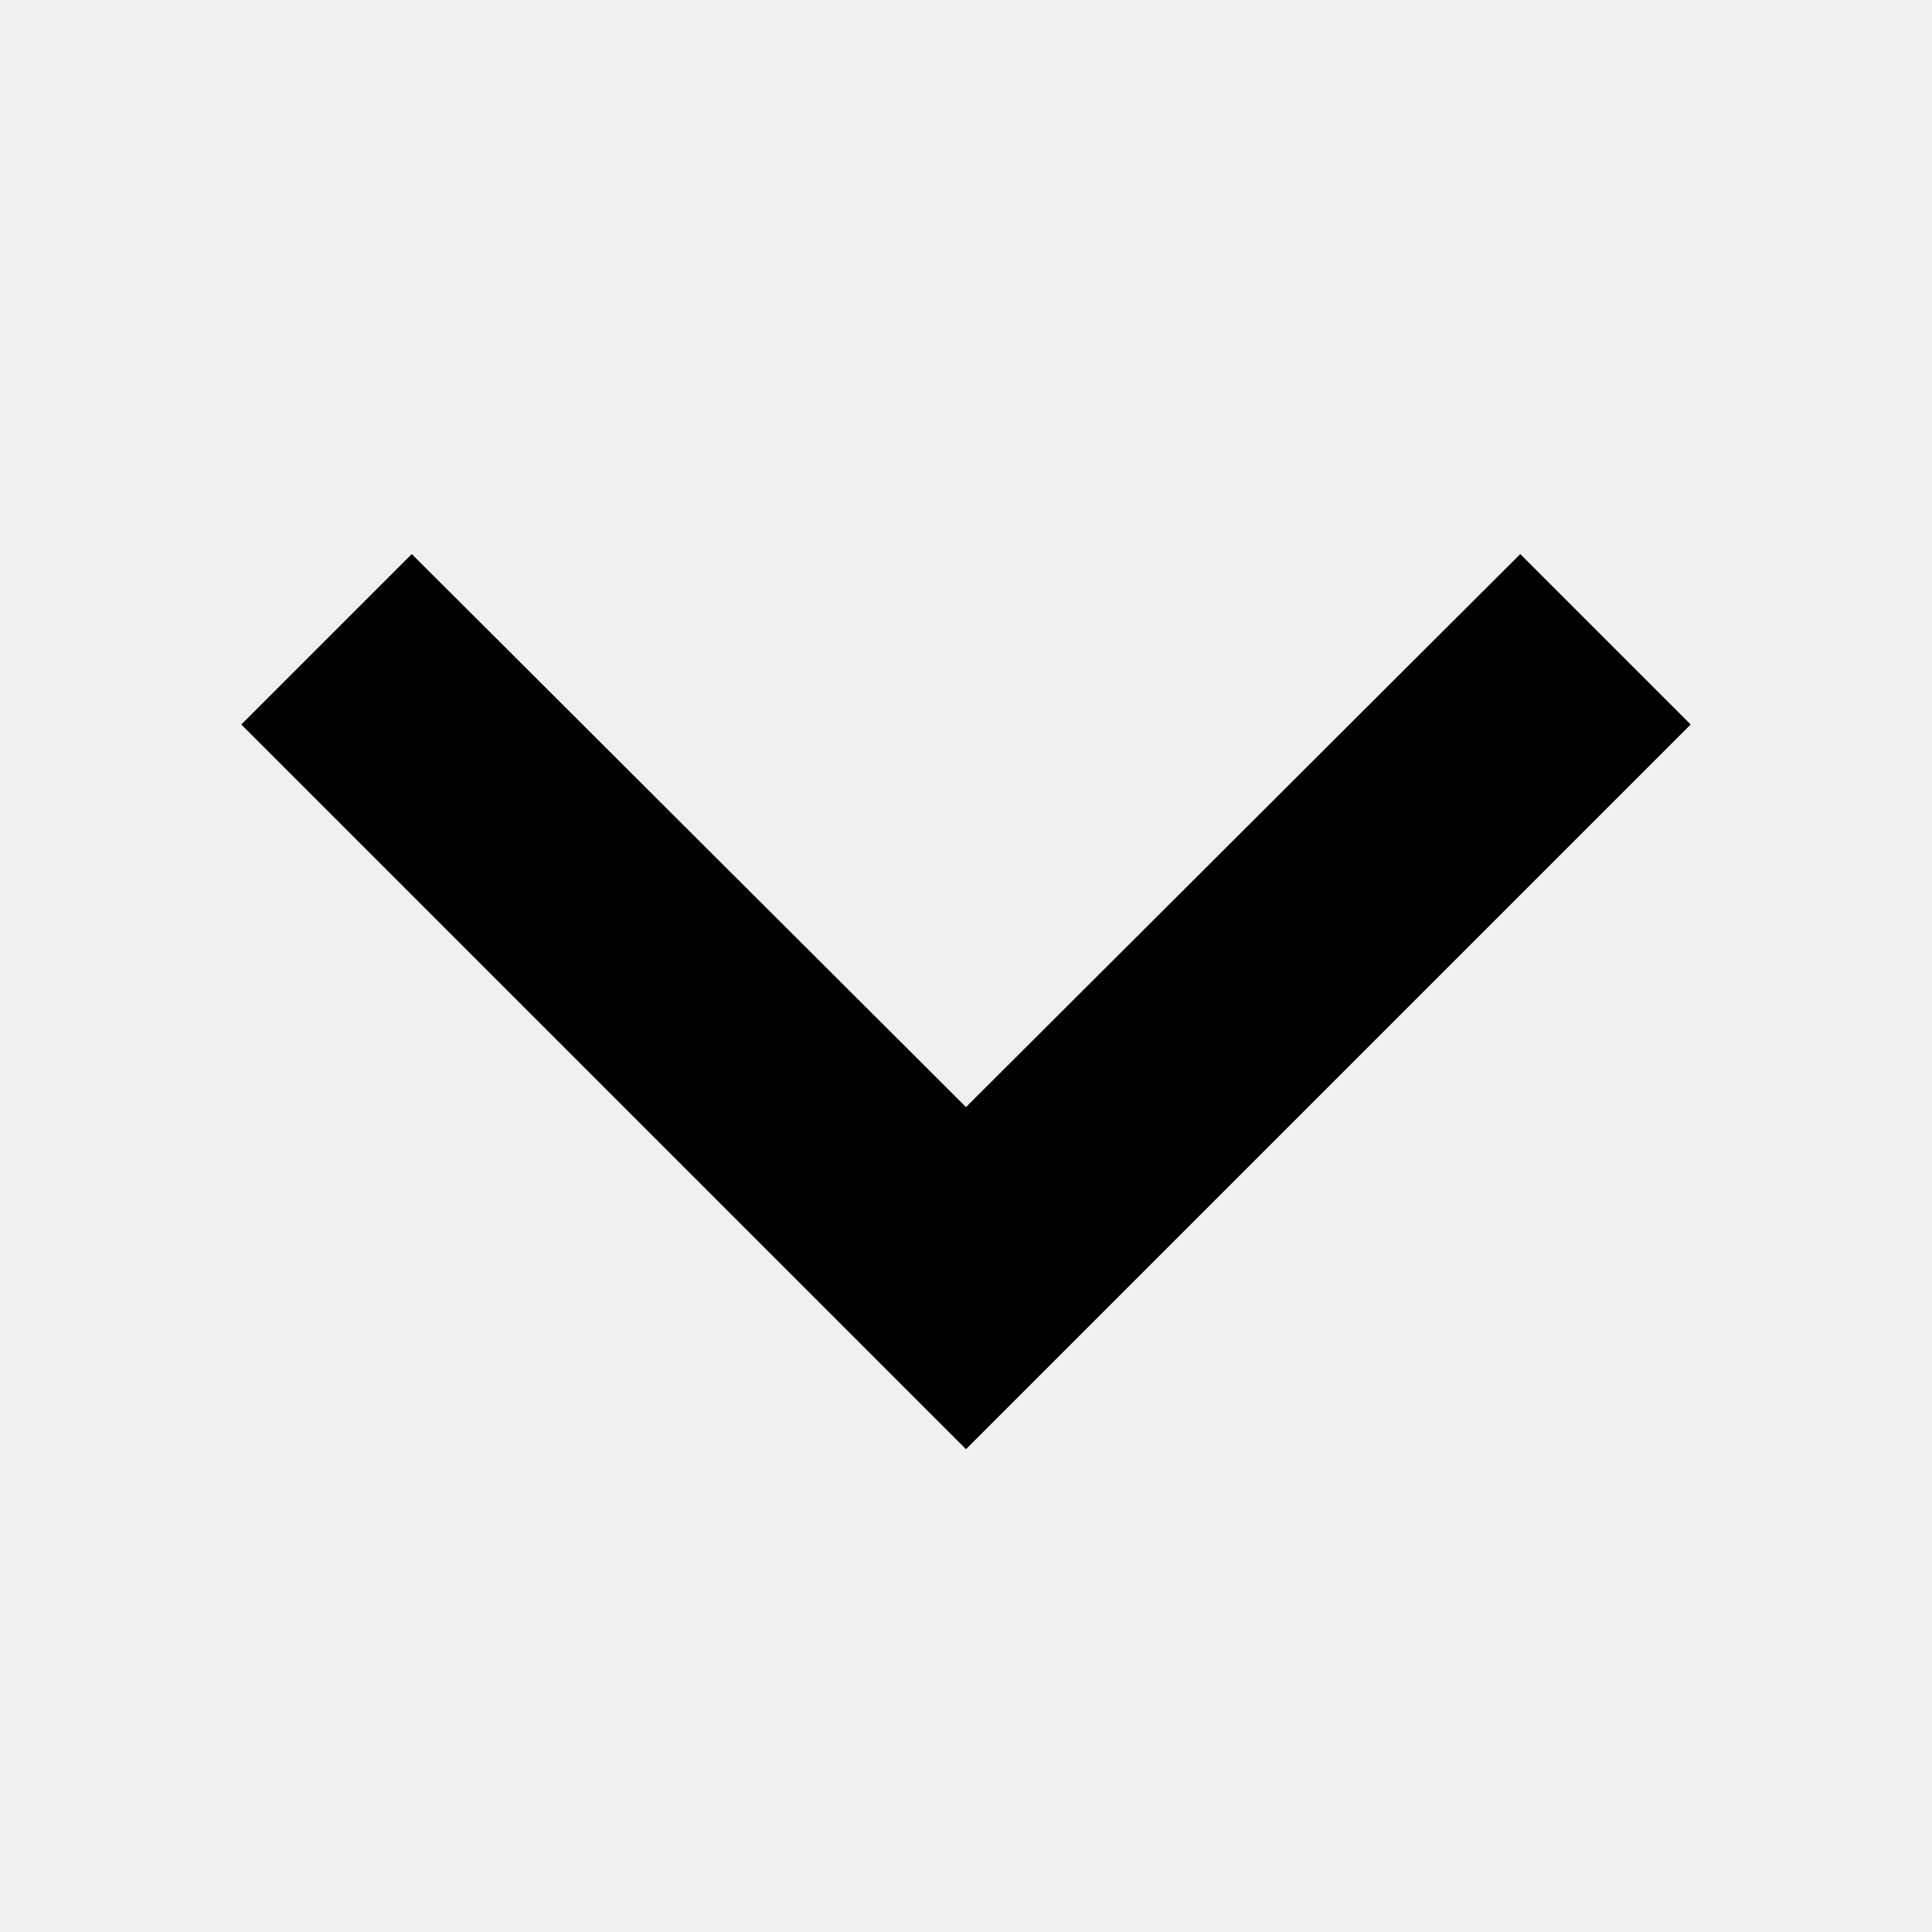
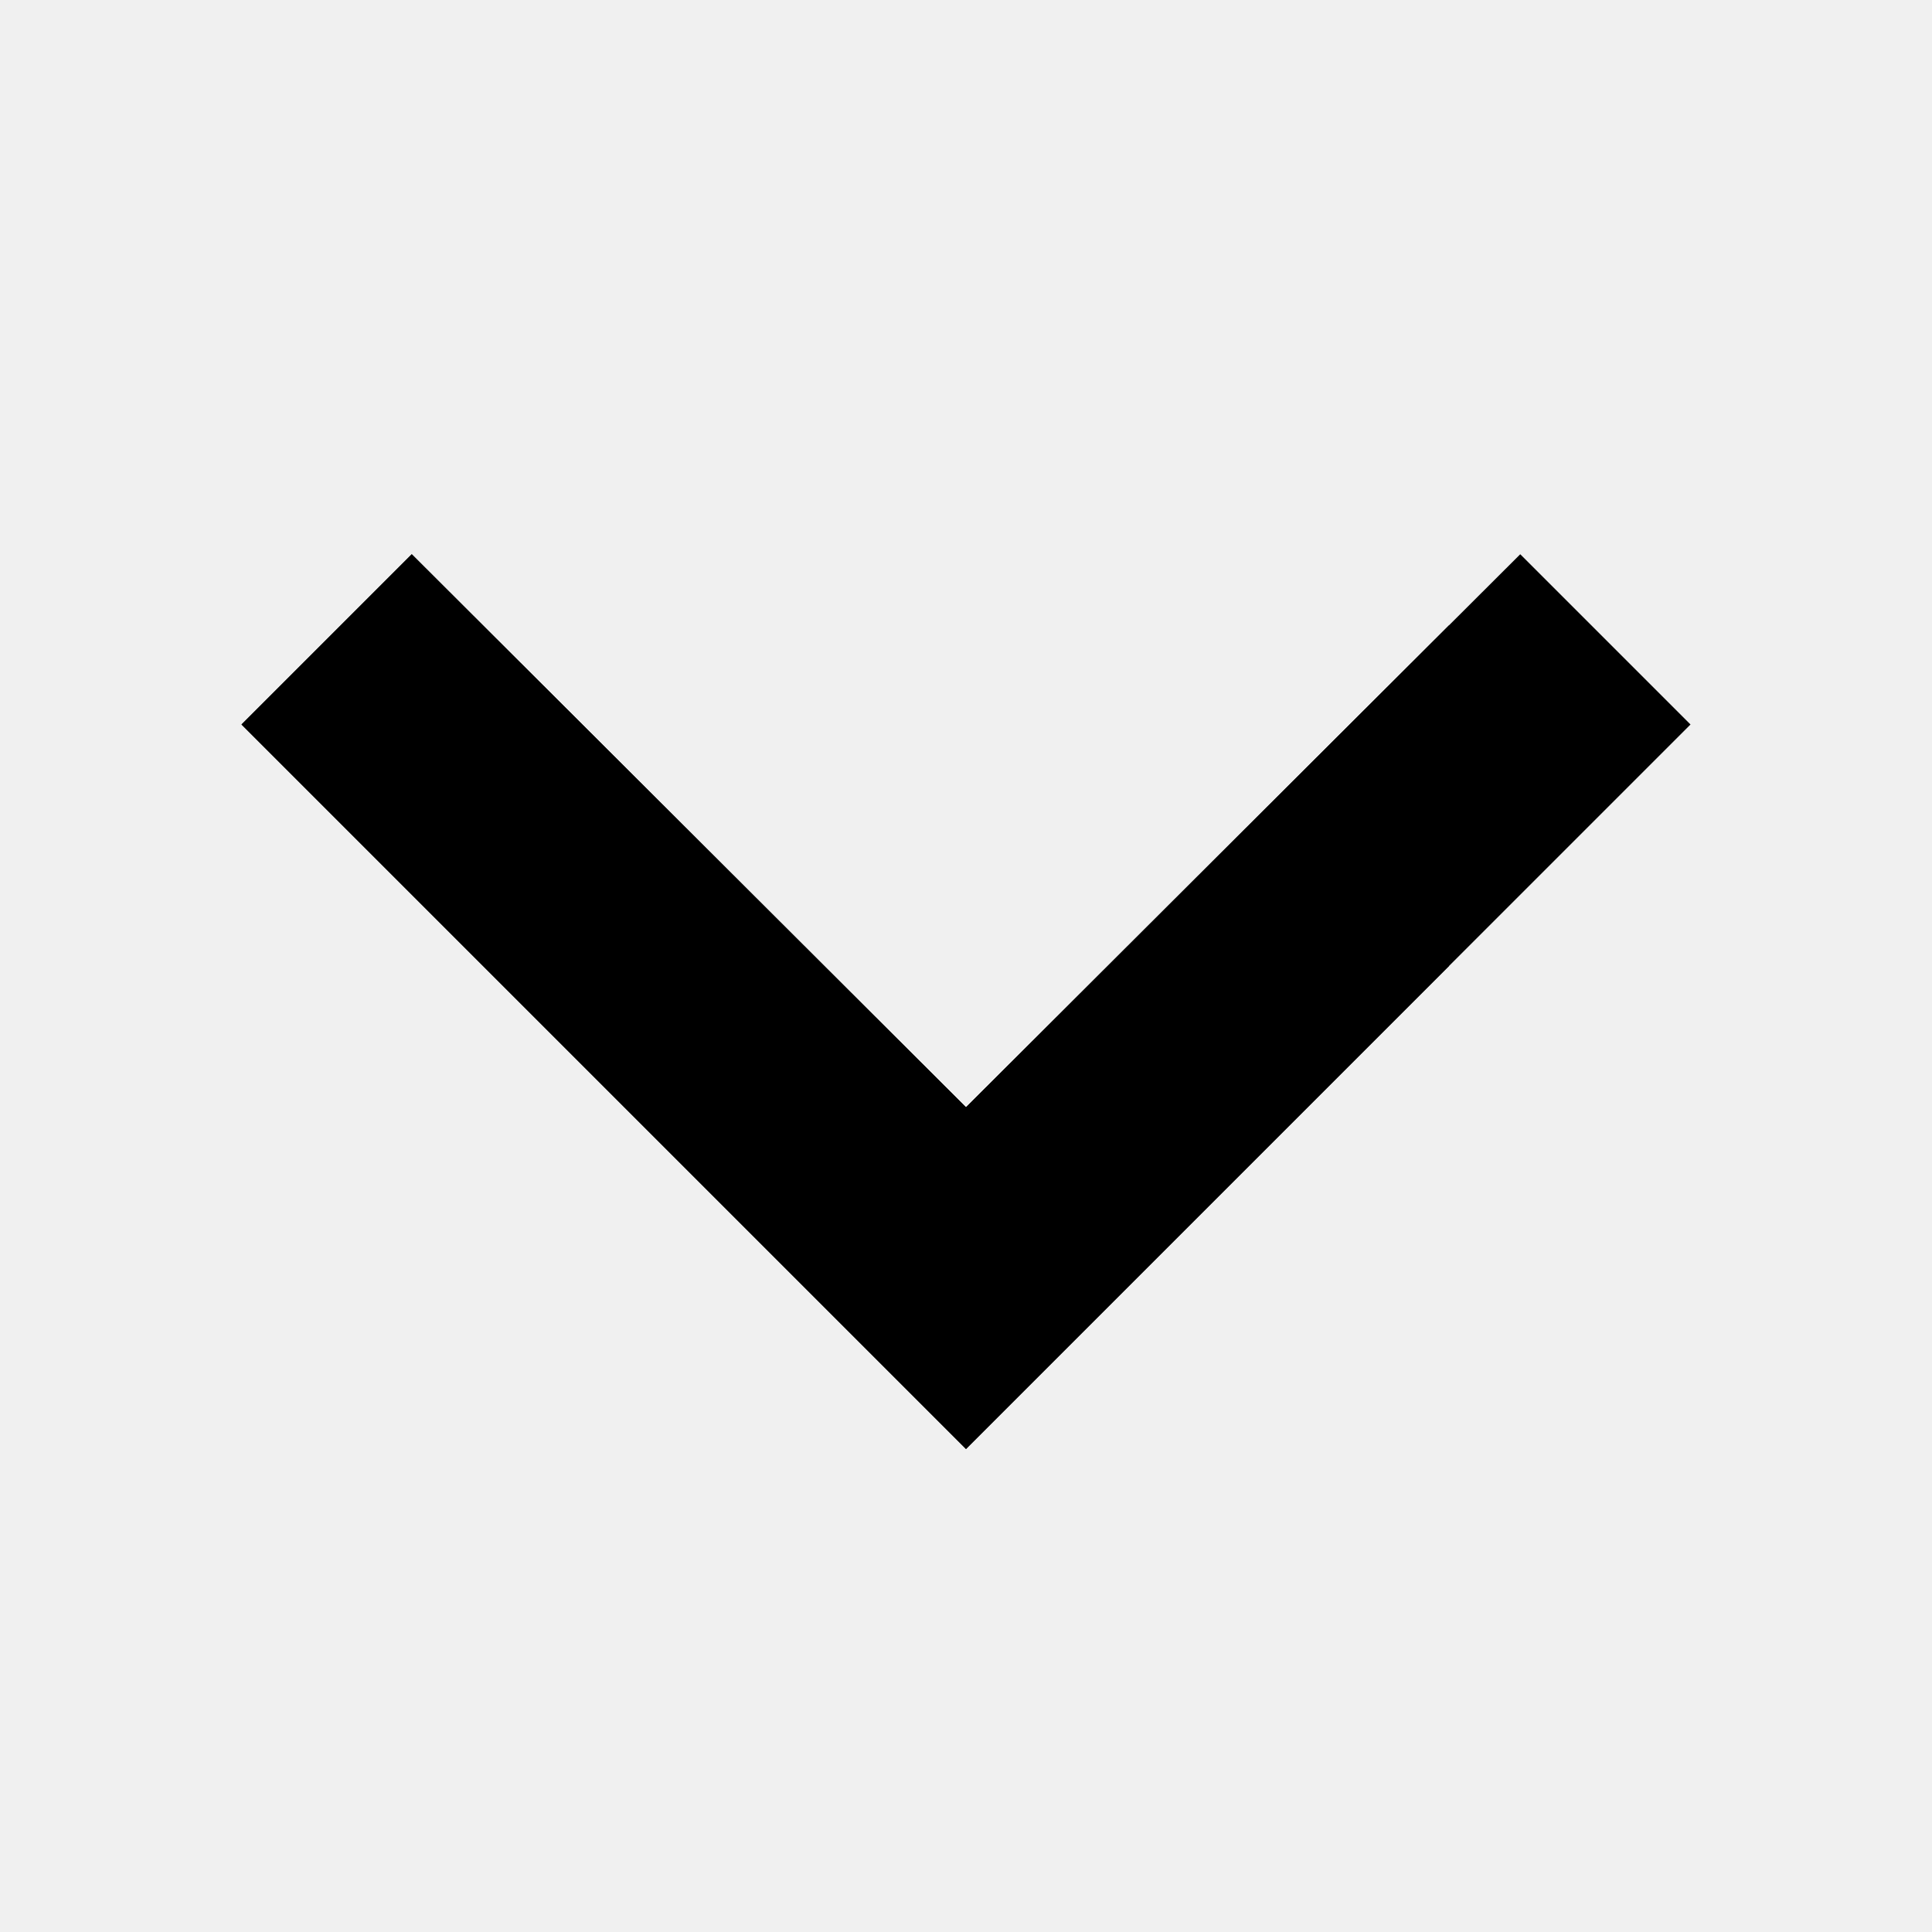
<svg xmlns="http://www.w3.org/2000/svg" xmlns:xlink="http://www.w3.org/1999/xlink" width="16px" height="16px" viewBox="0 0 16 16" version="1.1">
  <defs>
    <polygon id="chevron-small-path-1" points="10.59 0.59 6 5.17 1.41 0.59 0 2 6 8 12 2" />
-     <rect id="chevron-small-path-3" x="0" y="0" width="24" height="24" />
+     <rect id="chevron-small-path-3" x="0" y="0" width="16" height="16" />
  </defs>
  <g id="chevron-small-icon/Chevron-small" stroke="none" stroke-width="1" fill="none" fill-rule="evenodd">
    <g id="chevron-small-icon/Chevron-close-Copy" transform="translate(2, 4)">
      <g id="chevron-small-Chevron-close">
        <mask id="chevron-small-mask-2" fill="white">
          <use xlink:href="#chevron-small-path-1" />
        </mask>
        <use id="chevron-small-Mask" fill="#000000" fill-rule="nonzero" xlink:href="#chevron-small-path-1" />
        <g id="chevron-small-Color-/-Slate" mask="url(#chevron-small-mask-2)">
          <g transform="translate(-6, -8)">
            <mask id="chevron-small-mask-4" fill="white">
              <use xlink:href="#chevron-small-path-3" />
            </mask>
            <use id="chevron-small-Slate-base" stroke="none" fill="currentcolor" fill-rule="evenodd" xlink:href="#chevron-small-path-3" />
          </g>
        </g>
      </g>
    </g>
  </g>
</svg>
